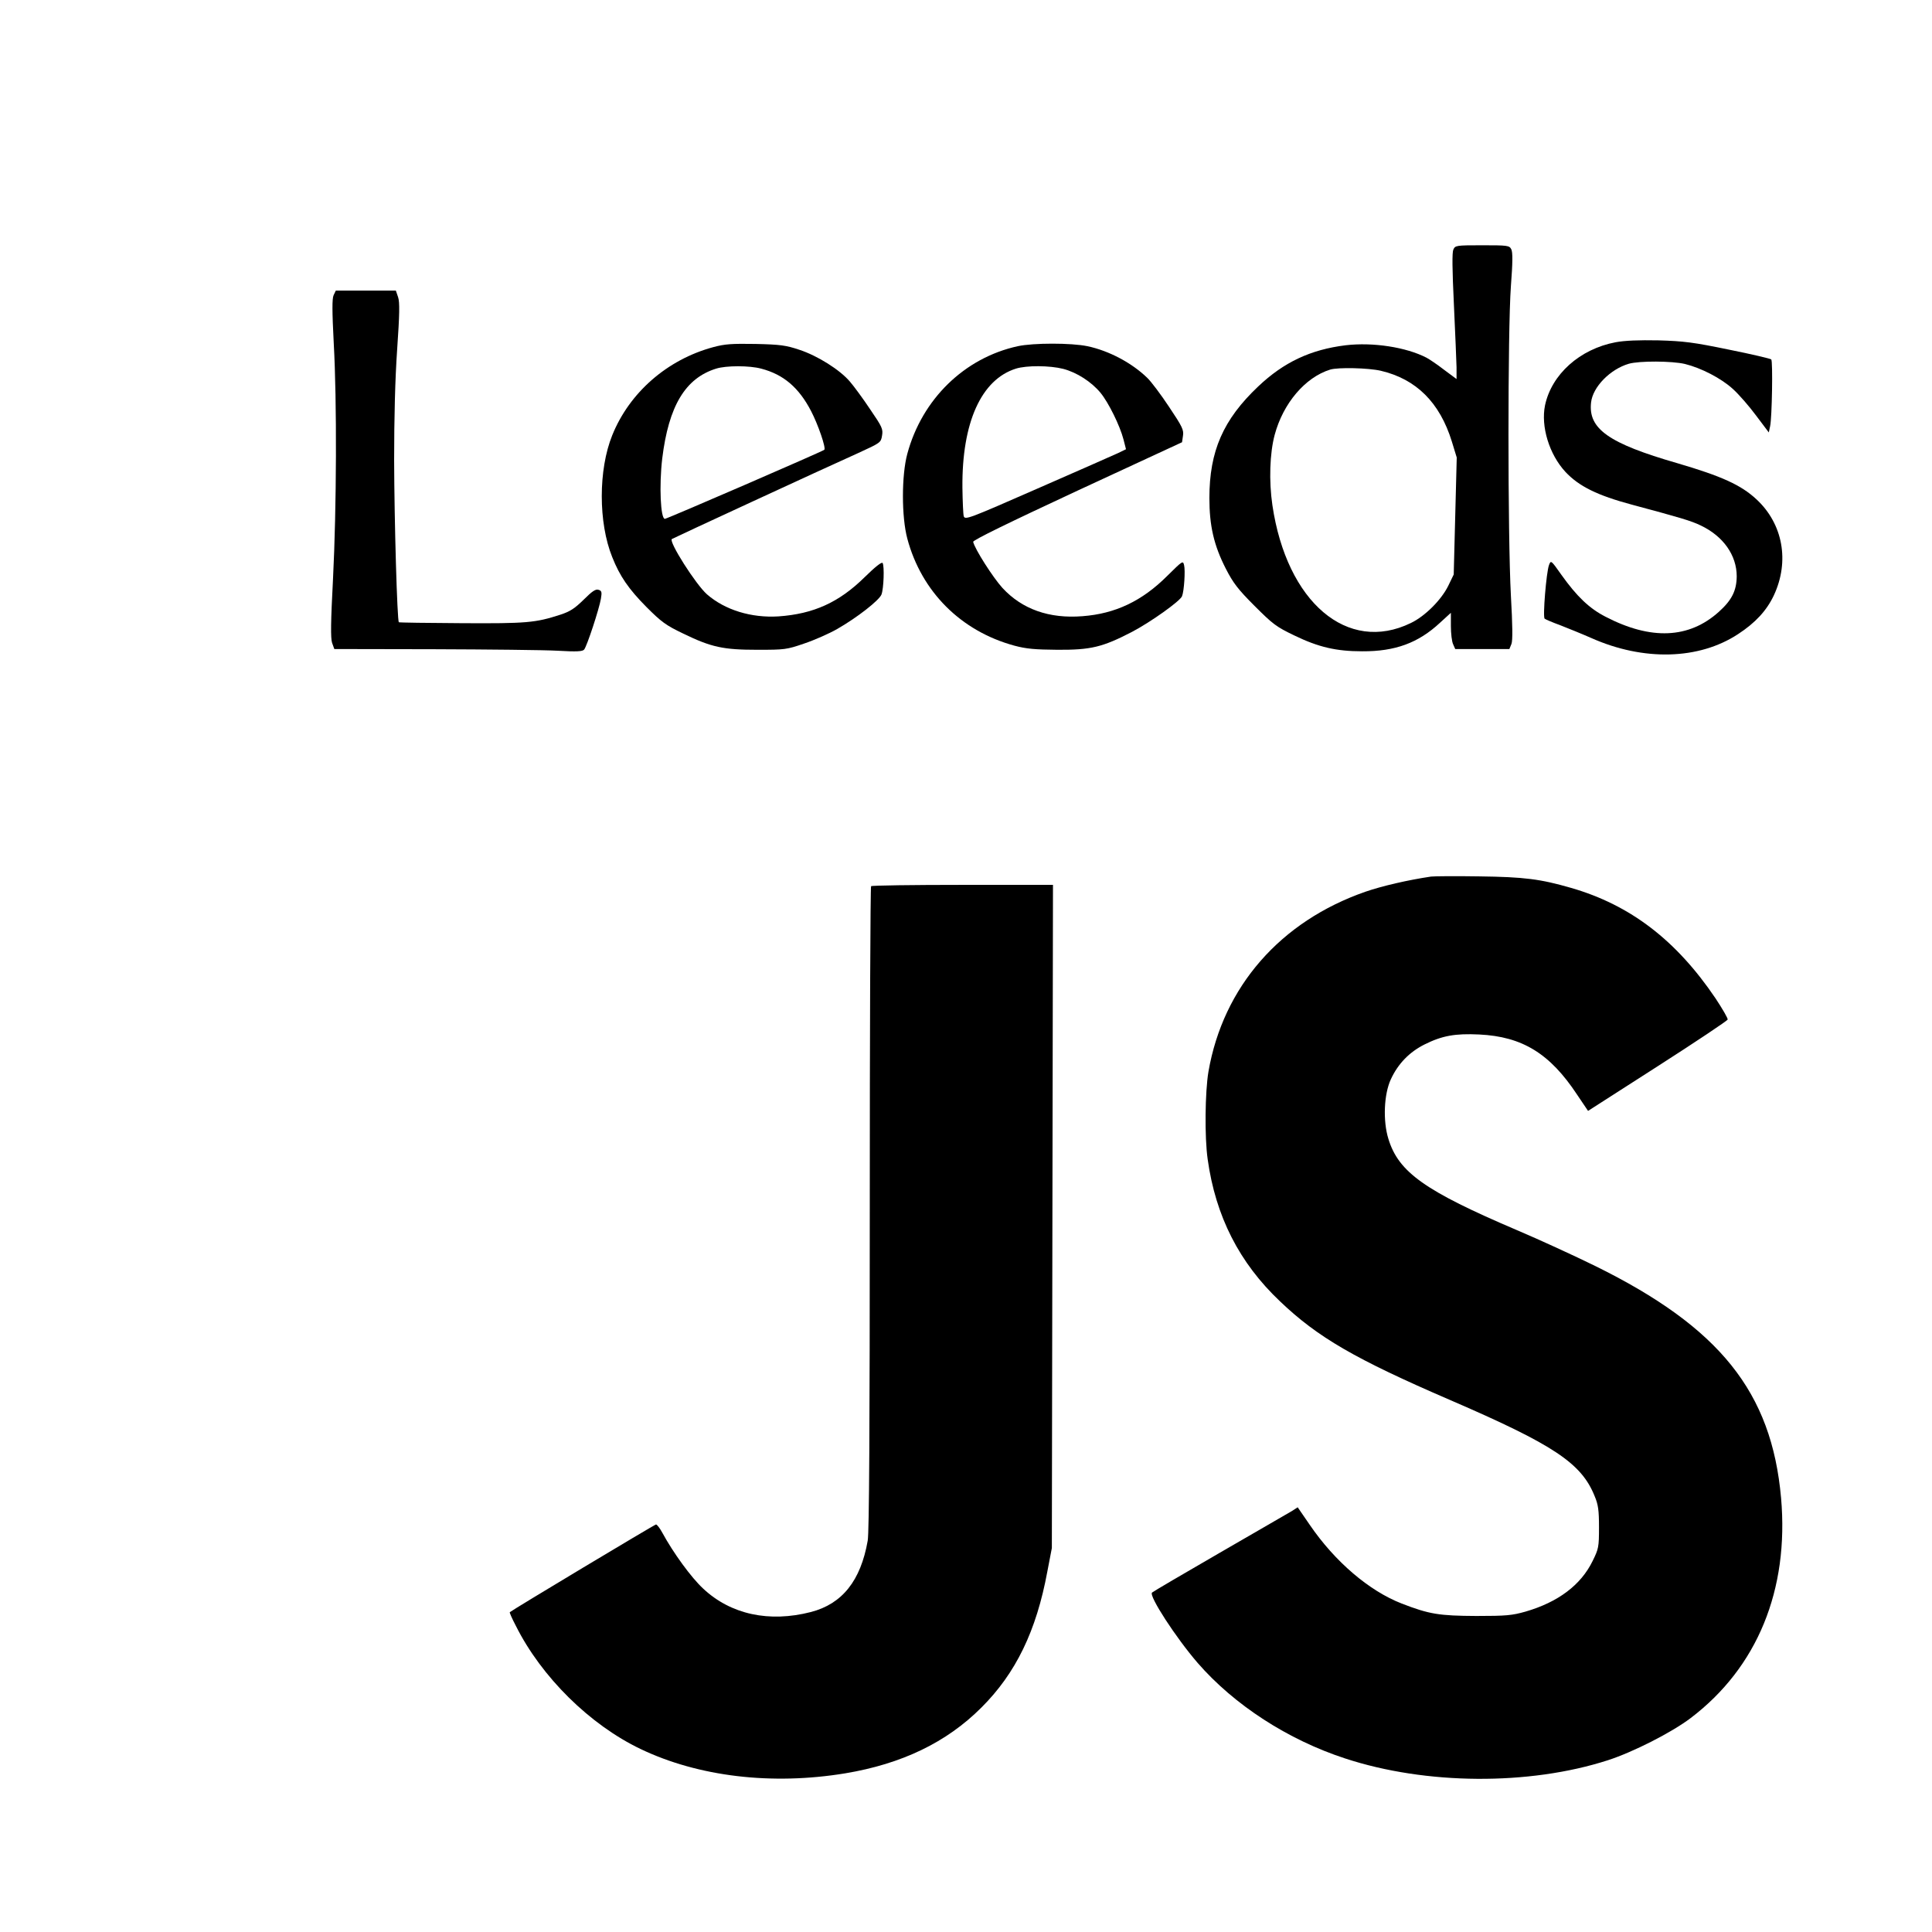
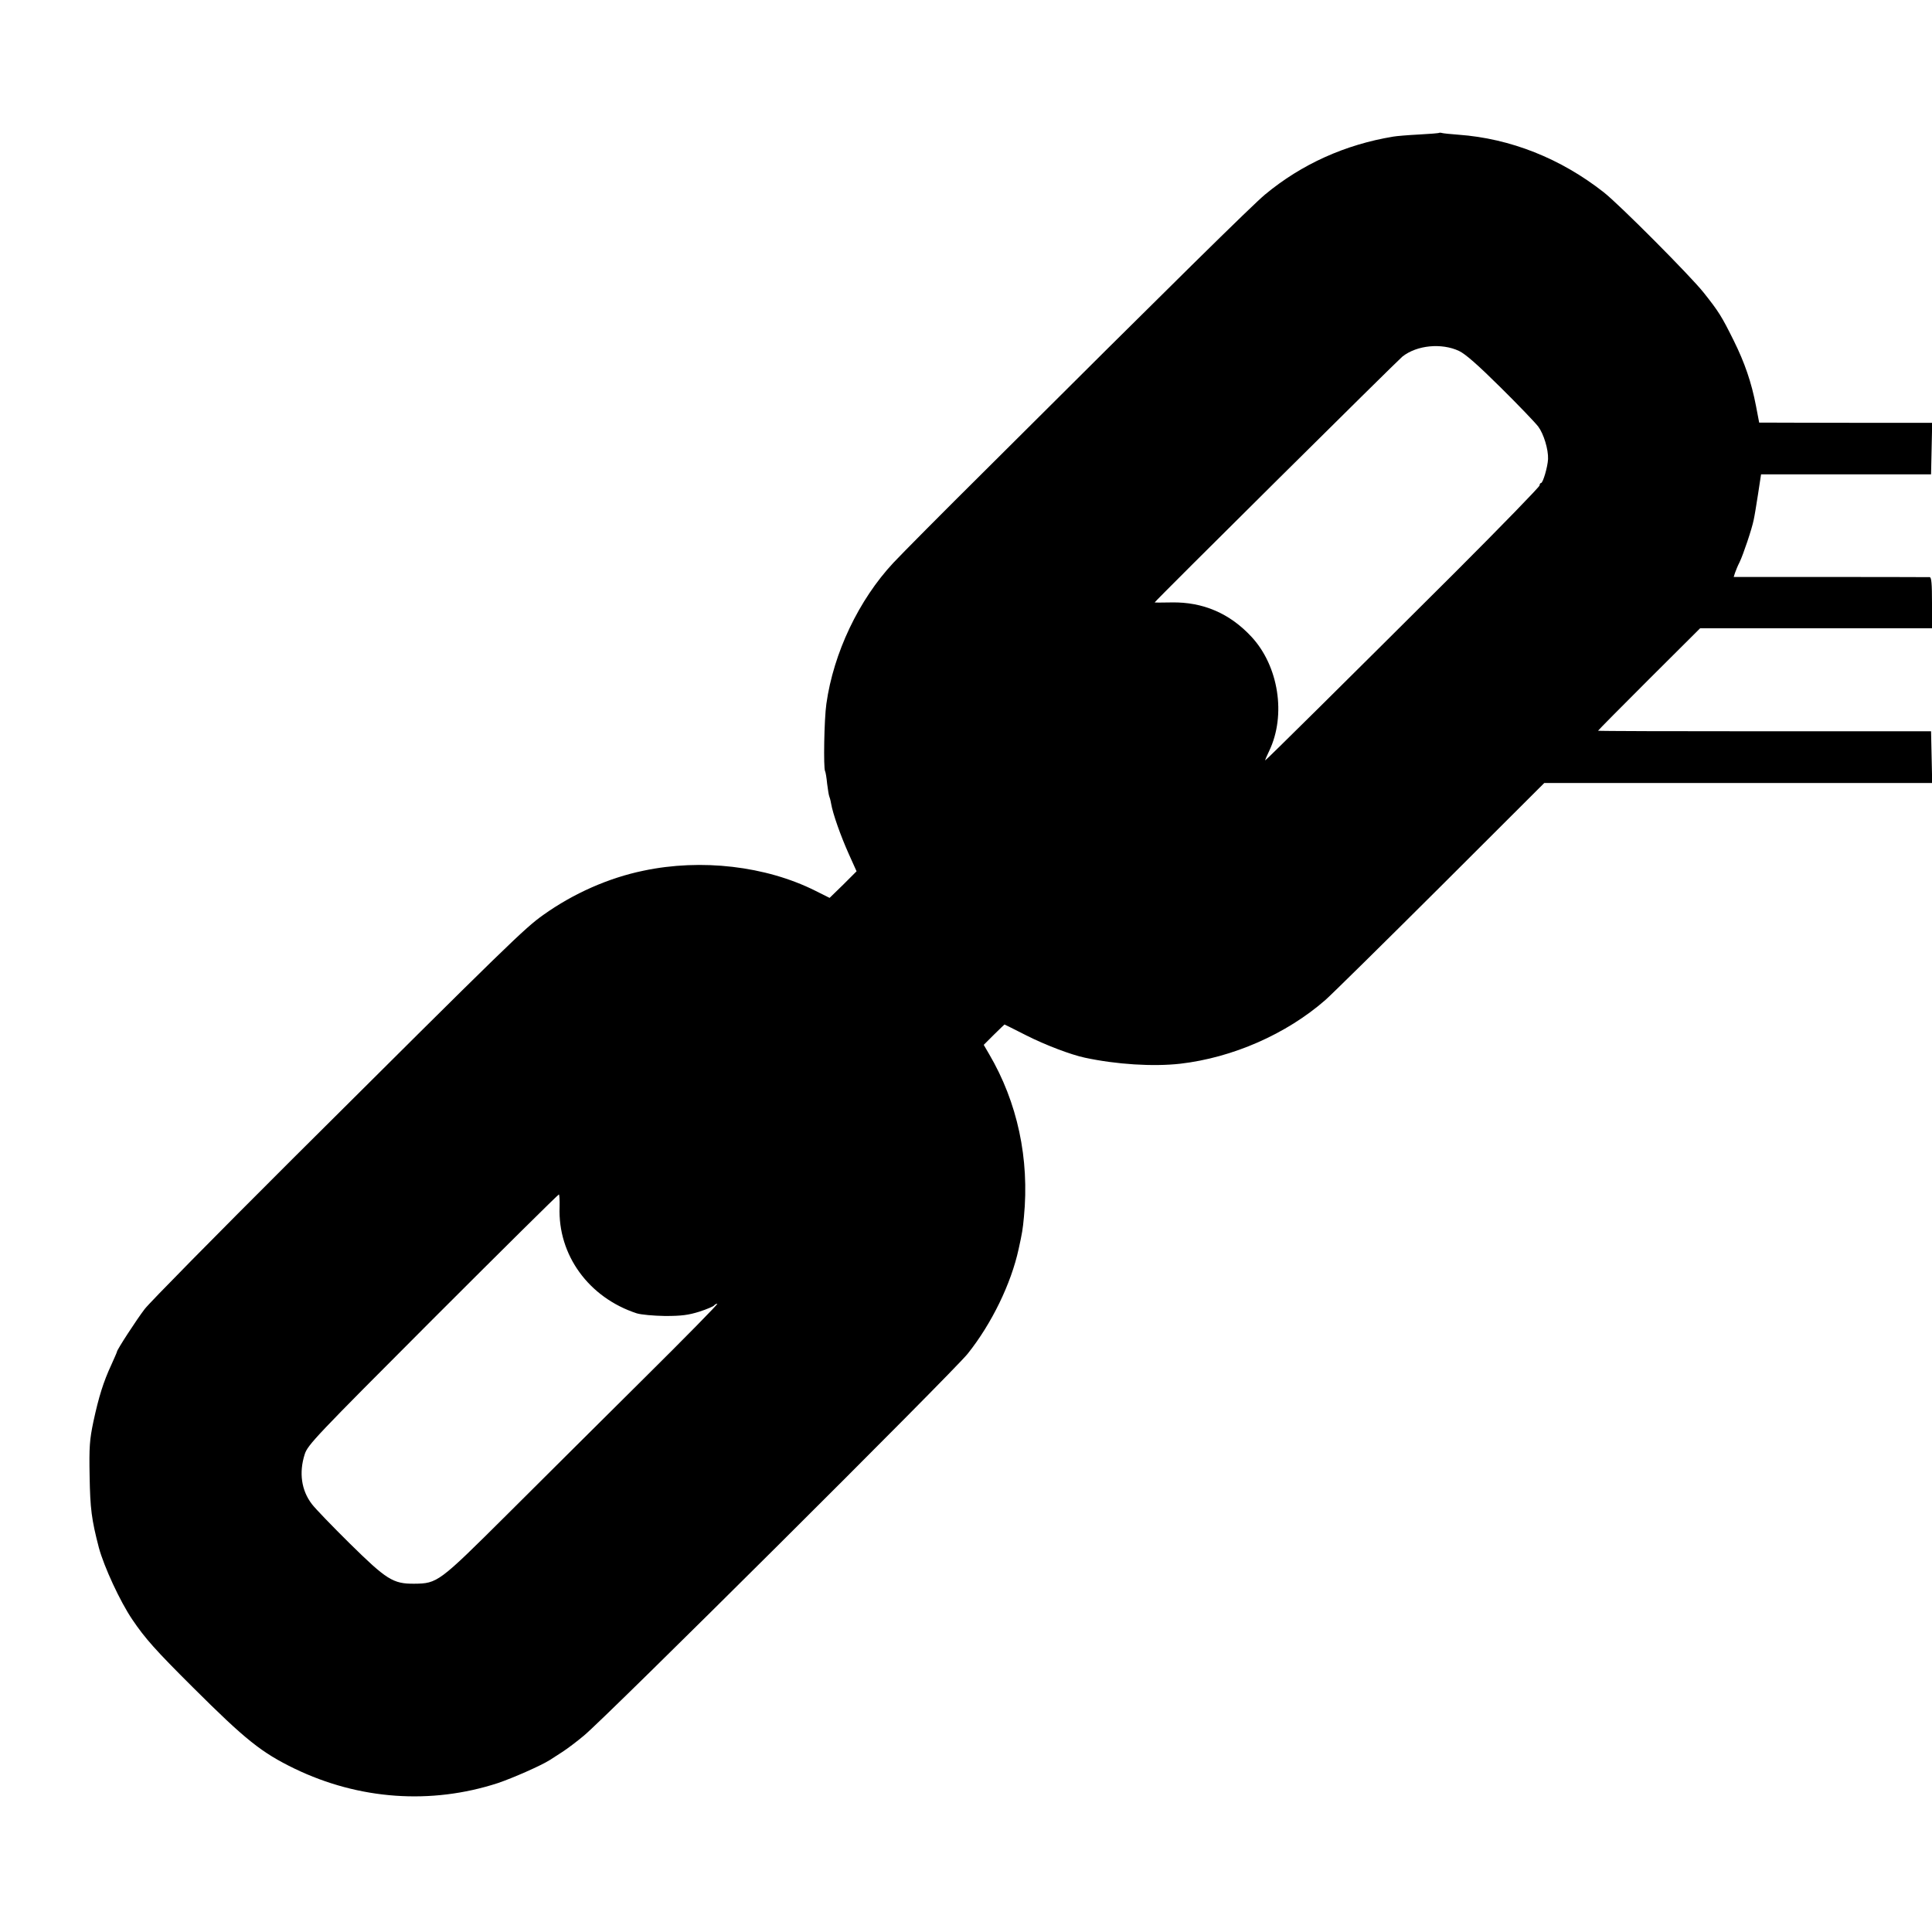
<svg xmlns="http://www.w3.org/2000/svg" version="1.0" width="1024pt" height="1024pt" viewBox="0 0 1024 1024" preserveAspectRatio="xMidYMid meet">
  <g transform="translate(0,1024) scale(0.1,-0.1)" fill="#000000" stroke="none">
-     <path d="M7703 8917 c-7 -15 -6 -104 3 -292 7 -149 13 -298 14 -332 l0 -62 -66 49 c-36 28 -78 56 -93 64 -108 56 -284 83 -429 66 -186 -23 -328 -90 -463 -218 -186 -176 -259 -343 -259 -592 0 -147 24 -251 87 -374 39 -76 64 -109 152 -197 97 -97 115 -111 211 -157 128 -62 222 -84 360 -84 174 -1 297 44 412 151 l58 53 0 -70 c0 -39 5 -83 12 -97 l11 -25 144 0 143 0 11 27 c7 18 6 99 -3 257 -17 319 -17 1407 0 1638 10 130 10 182 2 197 -10 20 -20 21 -154 21 -139 0 -143 -1 -153 -23z m-385 -642 c188 -44 313 -168 377 -375 l26 -85 -8 -310 -8 -310 -29 -60 c-37 -75 -123 -161 -198 -197 -336 -164 -658 110 -734 624 -19 129 -14 276 12 373 45 168 162 305 294 346 43 13 202 9 268 -6z" />
-     <path d="M1768 8675 c-8 -19 -8 -82 1 -256 17 -305 15 -870 -4 -1248 -12 -226 -13 -313 -5 -338 l12 -33 526 -1 c290 -1 586 -4 657 -8 103 -6 132 -4 141 6 15 18 80 216 89 270 6 35 4 42 -13 47 -15 5 -34 -8 -78 -52 -48 -47 -72 -63 -124 -80 -132 -43 -179 -47 -523 -45 -181 1 -331 3 -333 5 -9 9 -24 534 -25 858 0 225 5 429 16 588 13 188 14 250 5 277 l-12 35 -159 0 -159 0 -12 -25z" />
-     <path d="M8563 8426 c-190 -36 -339 -170 -374 -334 -23 -112 22 -260 108 -353 72 -77 170 -125 353 -174 257 -69 312 -85 364 -110 120 -57 191 -158 191 -270 -1 -76 -26 -126 -95 -188 -158 -142 -359 -151 -600 -26 -86 44 -152 107 -234 222 -55 78 -56 79 -66 52 -14 -37 -34 -276 -23 -284 4 -4 42 -20 83 -35 41 -16 115 -46 165 -68 277 -123 570 -115 777 21 92 60 152 125 190 206 84 180 48 379 -93 509 -82 76 -184 122 -419 191 -364 105 -473 182 -457 322 9 82 101 176 200 205 56 16 229 15 297 -1 86 -21 193 -76 255 -133 31 -28 86 -91 123 -141 l67 -89 7 33 c10 44 15 345 6 354 -4 4 -105 28 -225 52 -189 39 -238 45 -373 49 -105 2 -178 -1 -227 -10z" />
-     <path d="M3780 8400 c-244 -66 -444 -241 -535 -467 -74 -183 -74 -463 0 -646 40 -101 87 -169 181 -264 80 -80 103 -97 195 -141 150 -73 213 -86 394 -86 144 0 154 1 247 33 54 18 133 53 175 77 105 60 223 152 235 183 12 31 16 151 6 167 -5 7 -40 -21 -95 -75 -136 -134 -271 -195 -457 -208 -144 -9 -284 34 -379 117 -59 52 -204 280 -186 293 5 4 803 373 986 455 120 55 122 56 128 93 6 35 1 46 -64 141 -38 57 -86 122 -106 145 -53 63 -173 138 -268 169 -71 24 -102 28 -232 31 -126 2 -162 0 -225 -17z m255 -114 c118 -31 199 -100 264 -225 37 -71 80 -196 70 -205 -10 -9 -834 -366 -845 -366 -23 0 -31 176 -14 320 34 278 122 425 285 476 53 17 178 17 240 0z" />
-     <path d="M5394 8405 c-283 -62 -507 -281 -585 -570 -31 -114 -31 -335 0 -450 75 -281 284 -490 567 -567 63 -17 109 -21 229 -22 177 -1 239 14 395 95 99 52 255 163 265 189 11 26 18 137 11 164 -6 26 -8 24 -89 -56 -134 -134 -276 -201 -450 -214 -176 -14 -320 37 -424 150 -50 55 -146 205 -155 244 -2 9 189 102 552 271 l555 257 5 34 c5 31 -3 48 -74 154 -43 65 -95 134 -115 153 -81 79 -203 144 -317 168 -86 18 -287 18 -370 0z m241 -120 c73 -19 150 -69 198 -127 42 -51 103 -174 122 -248 l13 -51 -41 -20 c-23 -11 -215 -95 -427 -188 -365 -160 -385 -168 -392 -147 -3 11 -6 80 -7 152 -3 345 100 572 283 630 57 18 180 17 251 -1z" />
-     <path d="M7585 5594 c-122 -18 -260 -50 -347 -80 -452 -157 -755 -504 -833 -954 -18 -107 -21 -347 -4 -465 42 -301 167 -548 384 -753 199 -190 397 -305 900 -522 551 -238 697 -335 767 -510 19 -45 23 -75 23 -165 0 -105 -2 -114 -34 -179 -62 -127 -183 -218 -356 -268 -71 -20 -101 -23 -260 -23 -197 1 -249 9 -396 66 -172 67 -353 221 -487 417 l-64 93 -31 -20 c-18 -10 -189 -110 -382 -221 -192 -111 -354 -206 -359 -211 -18 -17 127 -240 242 -373 194 -223 478 -407 781 -506 429 -141 976 -144 1392 -10 134 43 340 148 440 224 353 268 522 679 479 1167 -50 561 -325 904 -985 1229 -110 54 -297 140 -415 190 -488 208 -627 307 -681 483 -30 96 -24 238 13 317 38 82 98 144 178 184 94 47 163 59 290 53 229 -11 375 -101 519 -319 l58 -86 368 236 c203 130 370 242 372 248 2 6 -27 56 -64 112 -208 308 -451 495 -766 586 -163 47 -248 58 -487 61 -124 2 -238 1 -255 -1z" />
-     <path d="M4617 5543 c-4 -3 -7 -772 -7 -1708 0 -1145 -3 -1721 -11 -1761 -37 -212 -135 -335 -301 -378 -221 -57 -425 -13 -571 124 -63 58 -159 190 -217 297 -13 24 -28 43 -33 43 -7 0 -762 -453 -775 -465 -2 -2 12 -34 32 -72 136 -272 393 -525 661 -653 307 -147 696 -193 1085 -129 300 50 537 164 721 348 183 182 292 407 350 721 l24 125 3 1758 3 1757 -479 0 c-263 0 -482 -3 -485 -7z" />
+     <path d="M7628 9536 c-1 -2 -50 -6 -108 -9 -58 -3 -118 -8 -135 -11 -255 -42 -486 -146 -680 -307 -65 -54 -481 -463 -1478 -1457 -231 -229 -452 -452 -492 -495 -183 -196 -317 -477 -355 -747 -12 -82 -16 -342 -7 -357 3 -5 8 -35 11 -67 4 -32 9 -62 11 -66 2 -4 7 -21 10 -39 9 -54 51 -172 94 -268 l41 -91 -71 -71 -72 -70 -76 38 c-262 131 -604 171 -911 106 -184 -38 -370 -120 -530 -234 -99 -70 -181 -150 -1328 -1292 -406 -405 -759 -763 -785 -797 -43 -56 -147 -216 -147 -226 0 -3 -14 -34 -30 -70 -42 -90 -67 -171 -95 -301 -20 -96 -23 -133 -20 -290 3 -171 10 -228 49 -378 27 -100 112 -285 178 -382 67 -99 122 -161 322 -360 278 -277 362 -344 537 -429 342 -165 723 -192 1077 -77 80 27 230 93 277 123 11 7 40 26 65 42 25 16 77 55 115 87 113 92 1956 1926 2034 2024 127 159 230 371 270 555 19 86 22 105 28 170 30 308 -34 607 -185 864 l-28 48 54 54 c30 30 56 54 56 54 1 0 53 -26 116 -58 101 -51 235 -102 310 -118 168 -36 362 -48 505 -32 278 32 563 157 770 338 33 29 308 300 610 601 l550 549 1028 0 1028 0 -3 137 -3 137 -882 0 c-486 0 -883 1 -883 3 0 2 122 125 270 273 l271 270 614 0 615 0 0 135 c0 101 -3 135 -12 136 -7 0 -244 1 -526 1 l-513 0 7 22 c4 11 14 37 24 56 19 39 66 178 75 225 4 17 14 78 23 136 l16 105 450 0 451 0 3 137 3 136 -398 0 c-219 0 -425 1 -459 1 l-60 0 -17 89 c-24 125 -60 229 -118 346 -64 129 -79 153 -160 255 -69 87 -447 467 -529 531 -228 179 -494 285 -770 305 -41 3 -80 7 -87 9 -6 2 -13 2 -15 1z m105 -1156 c34 -16 101 -75 221 -194 95 -94 184 -187 199 -207 29 -39 54 -121 52 -172 -2 -42 -27 -127 -37 -127 -4 0 -8 -6 -8 -13 0 -7 -201 -214 -447 -460 -580 -578 -1003 -997 -1007 -997 -2 0 8 23 21 50 91 190 50 450 -94 605 -115 124 -257 185 -423 182 -50 -1 -90 -1 -90 0 0 6 1288 1283 1313 1303 77 61 208 73 300 30z m-4767 -4537 c-10 -255 155 -481 409 -564 23 -7 88 -13 150 -14 89 0 124 5 182 23 40 13 75 28 78 33 4 5 11 9 17 9 6 0 -171 -180 -393 -400 -222 -221 -548 -544 -724 -720 -359 -357 -366 -363 -490 -364 -112 -1 -147 22 -342 214 -92 91 -182 184 -200 208 -56 73 -69 167 -38 264 16 50 56 92 678 715 364 364 665 662 669 662 3 1 5 -29 4 -66z" />
  </g>
</svg>
